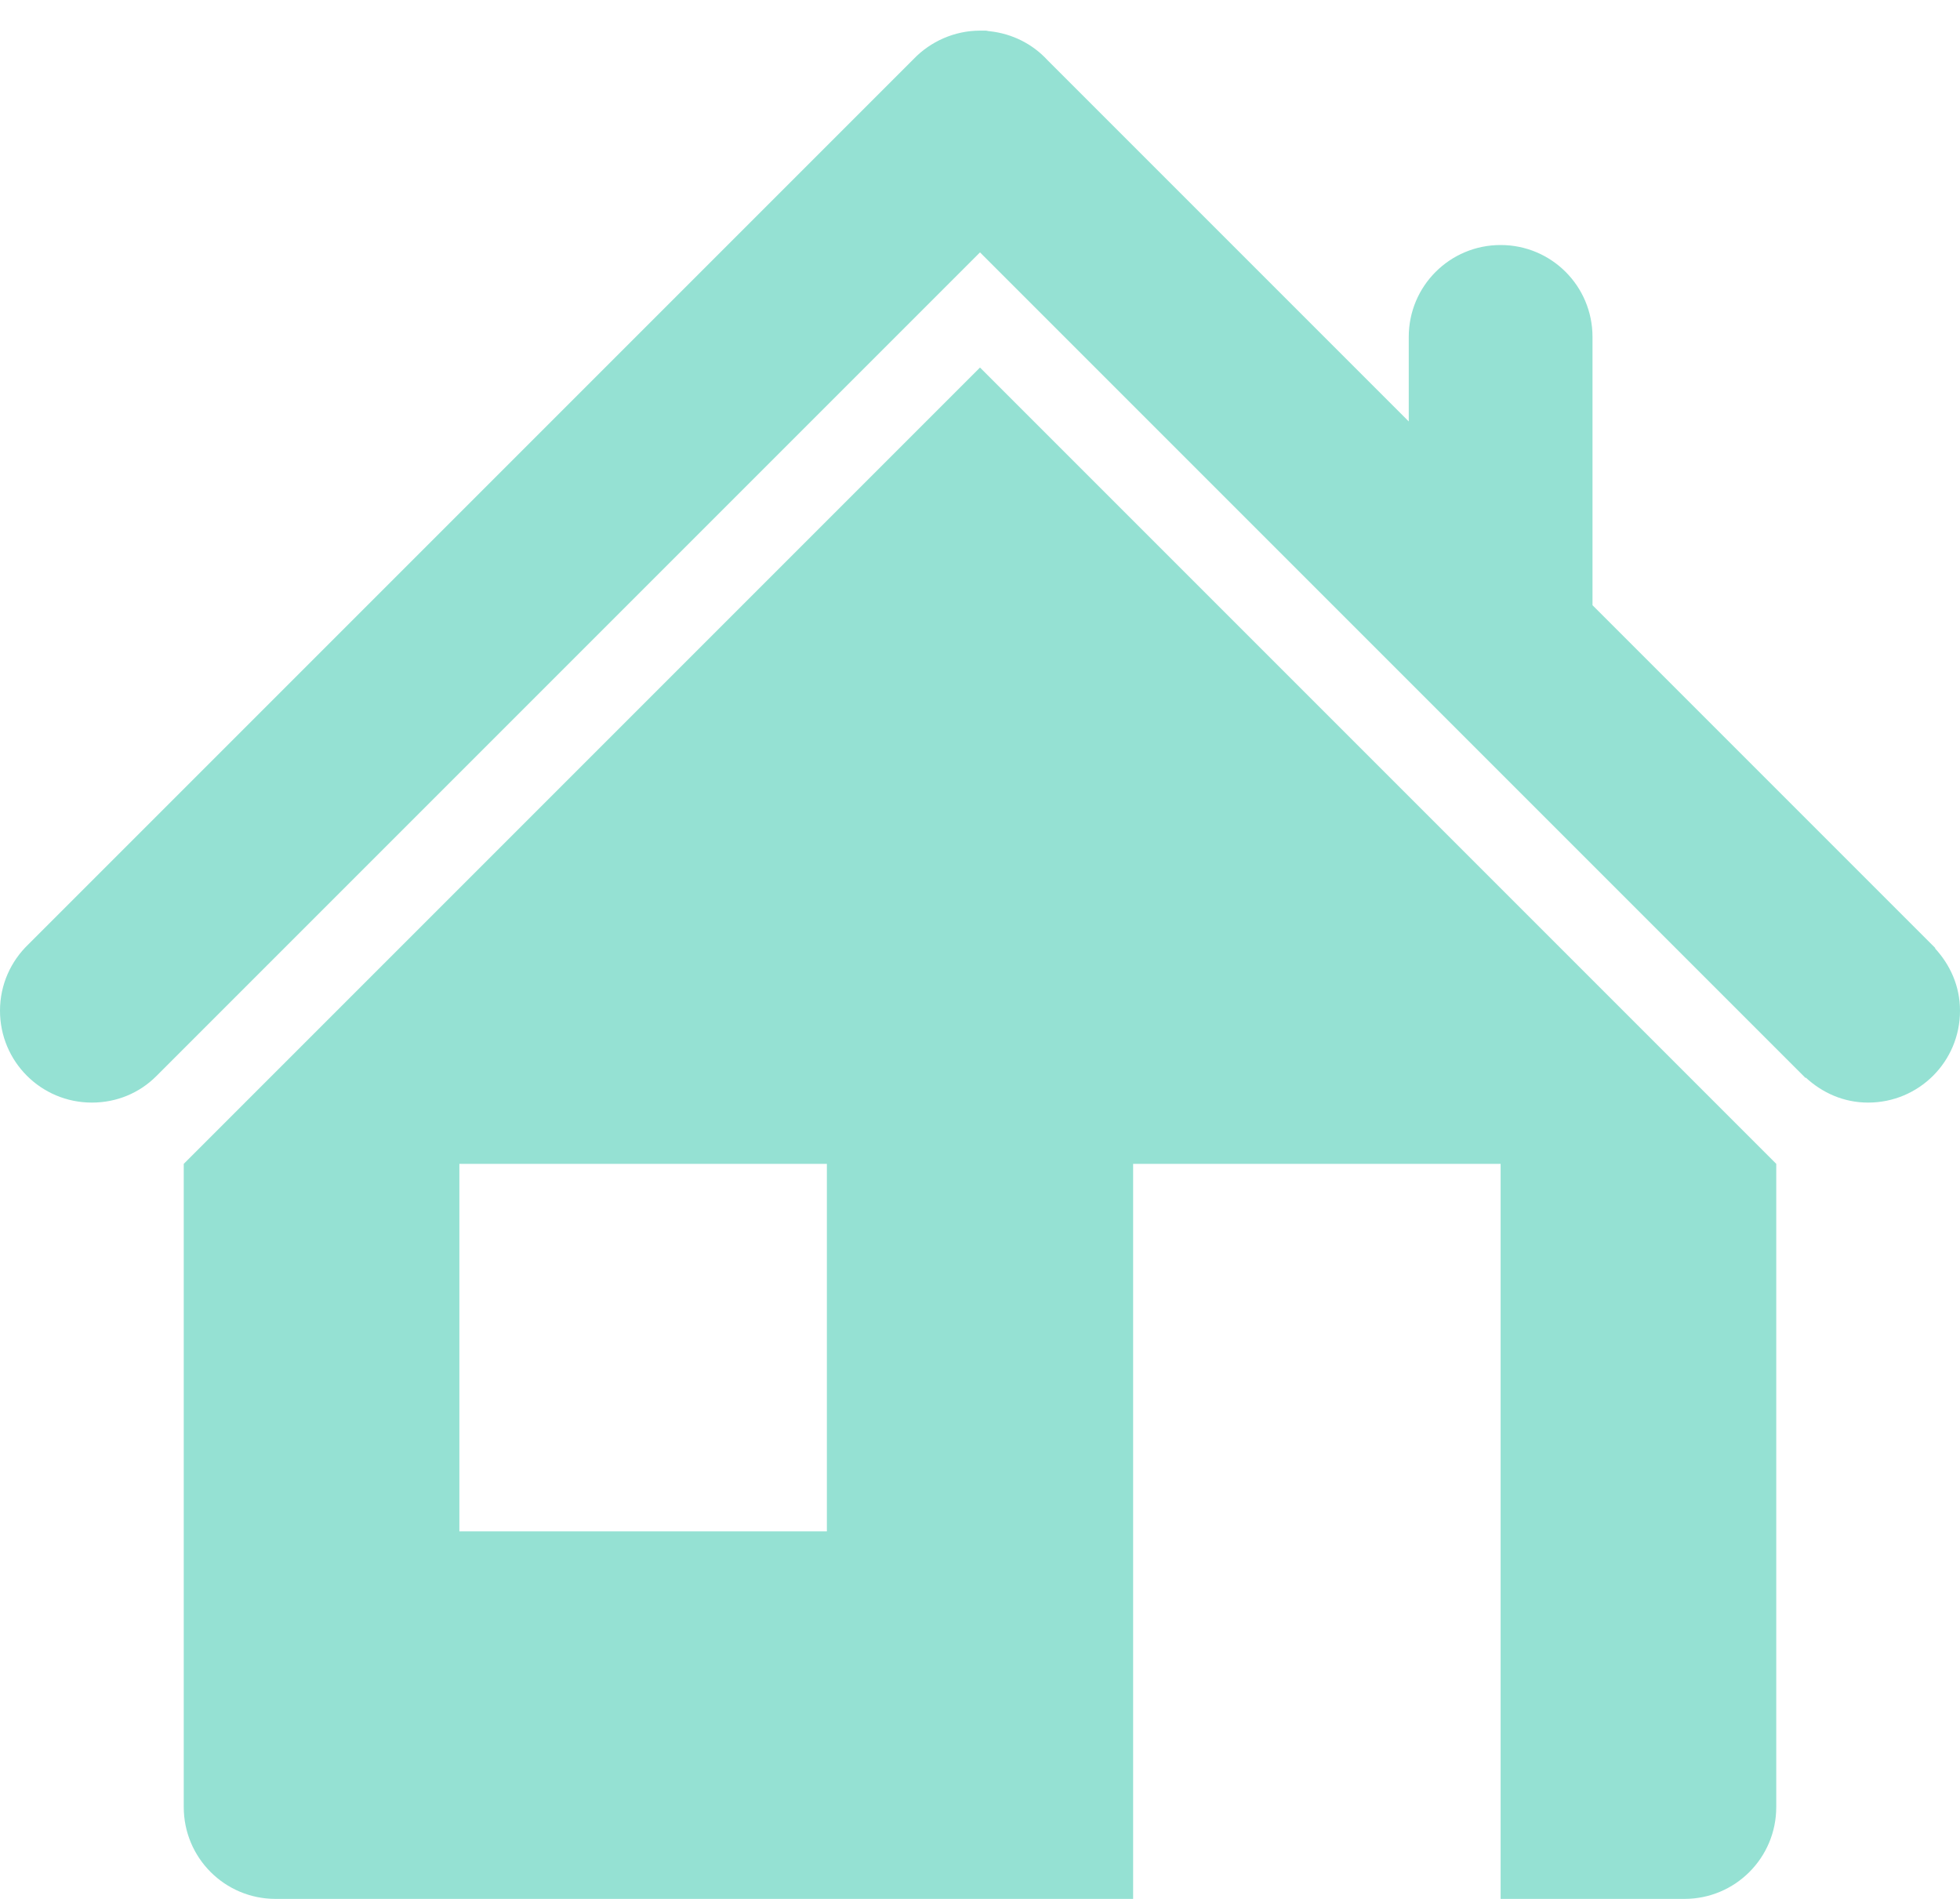
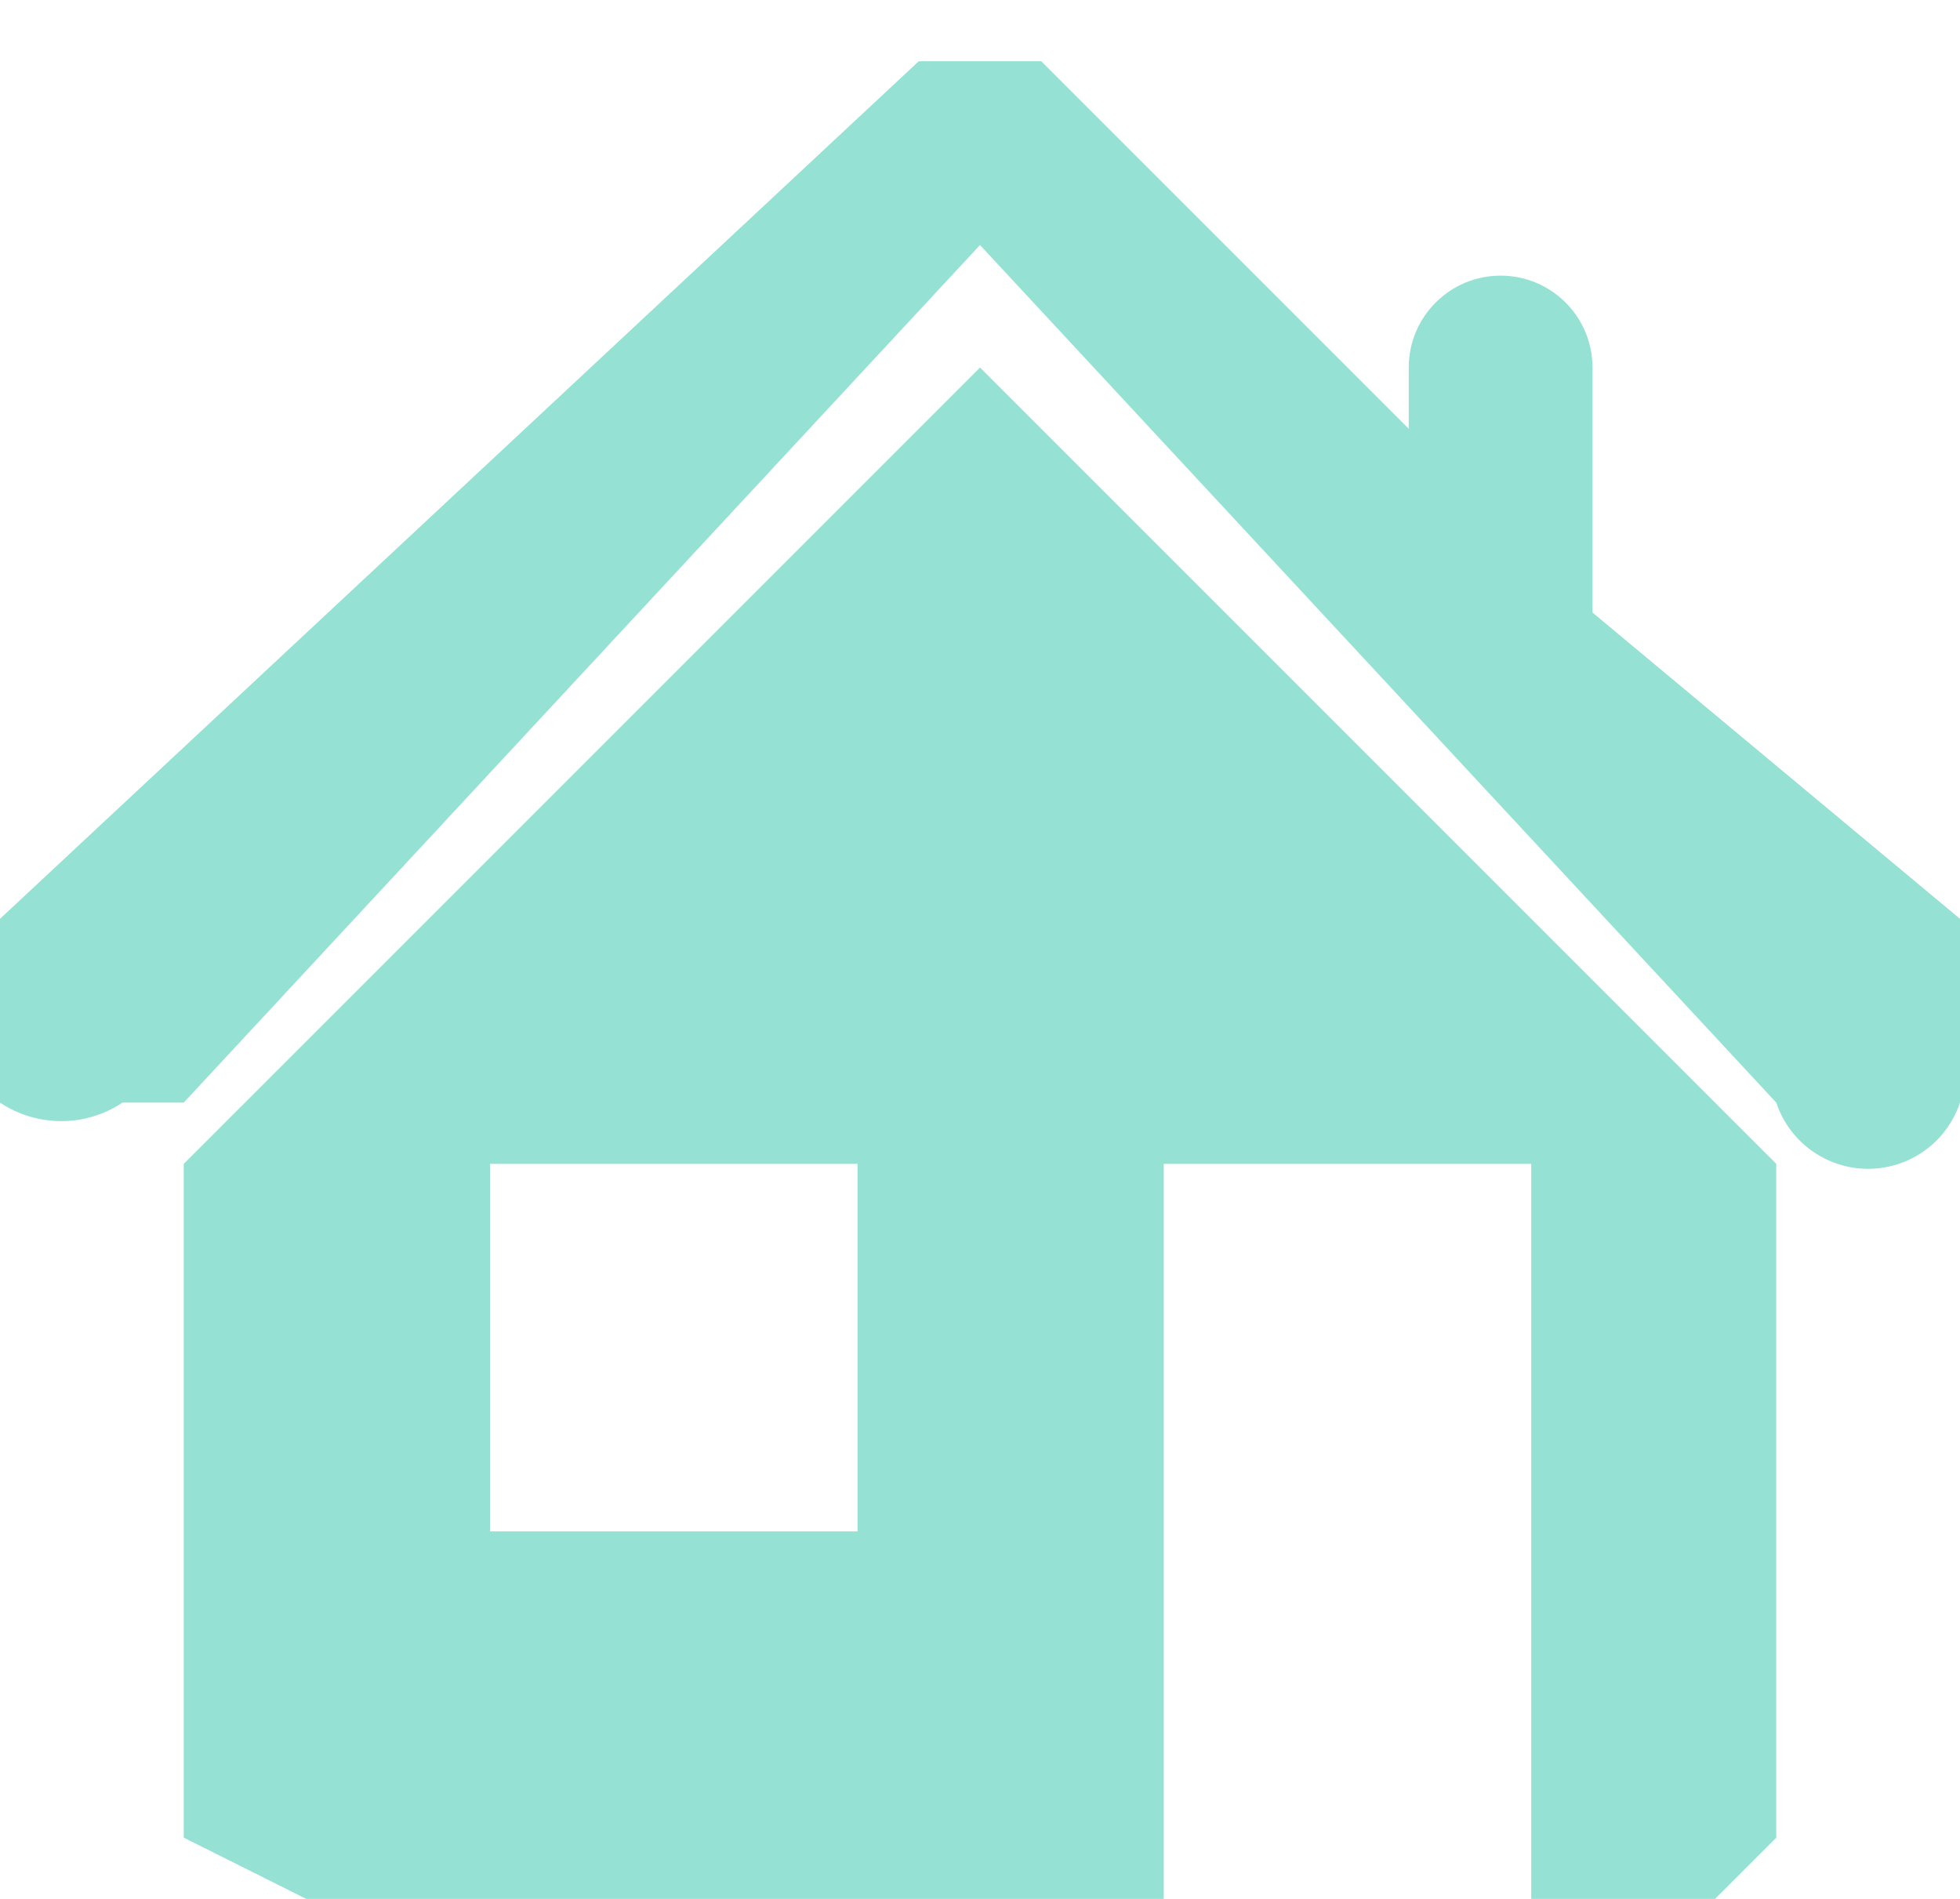
- <svg xmlns="http://www.w3.org/2000/svg" viewBox="0 0 32 31" width="32" height="31">
-   <style>
- 		tspan { white-space:pre }
- 		.shp0 { fill: #95e1d3 } 
- 	</style>
-   <path id="HOME" class="shp0" d="M32 16.5C32 17.33 31.33 18 30.5 18C30.1 18 29.75 17.84 29.48 17.59L29.48 17.6L16.04 4.16L16.04 4.16L16 4.12L16 4.12L2.55 17.57L2.55 17.57C2.28 17.84 1.91 18 1.5 18C0.67 18 0 17.33 0 16.5C0 16.07 0.18 15.69 0.46 15.42L14.92 0.96C15.19 0.68 15.58 0.5 16 0.5L16 0.5L16 0.5C16 0.5 16 0.5 16 0.5C16.03 0.5 16.05 0.5 16.08 0.5C16.08 0.5 16.09 0.5 16.09 0.5C16.11 0.5 16.14 0.51 16.16 0.51C16.16 0.51 16.16 0.51 16.16 0.51C16.53 0.55 16.86 0.72 17.1 0.98L17.1 0.98L23 6.88L23 5.5C23 4.67 23.67 4 24.5 4C25.33 4 26 4.67 26 5.5L26 9.88L31.6 15.48L31.59 15.48C31.84 15.75 32 16.1 32 16.5ZM29 19L29 23.5L29 25.5L29 29.5C29 30.33 28.33 31 27.5 31L24.5 31L24.5 19L18.5 19L18.5 31L4.5 31C3.67 31 3 30.33 3 29.5L3 25.5L3 23.5L3 19L16 6L29 19ZM13.5 19L7.5 19L7.5 25L13.5 25L13.5 19Z" />
+ <svg xmlns="http://www.w3.org/2000/svg" width="32" height="31">
+   <style />
+   <path id="HOME" d="M32 17a1 1 0 0 1-3 1L16 4 3 18H2a1 1 0 0 1-2-3L15 1h2l6 6V6a1 1 0 1 1 3 0v4l6 5v2zm-3 2v11l-1 1h-3V19h-6v12H5l-2-1V19L16 6l13 13zm-15 0H8v6h6v-6z" fill="#95e1d3" />
</svg>
